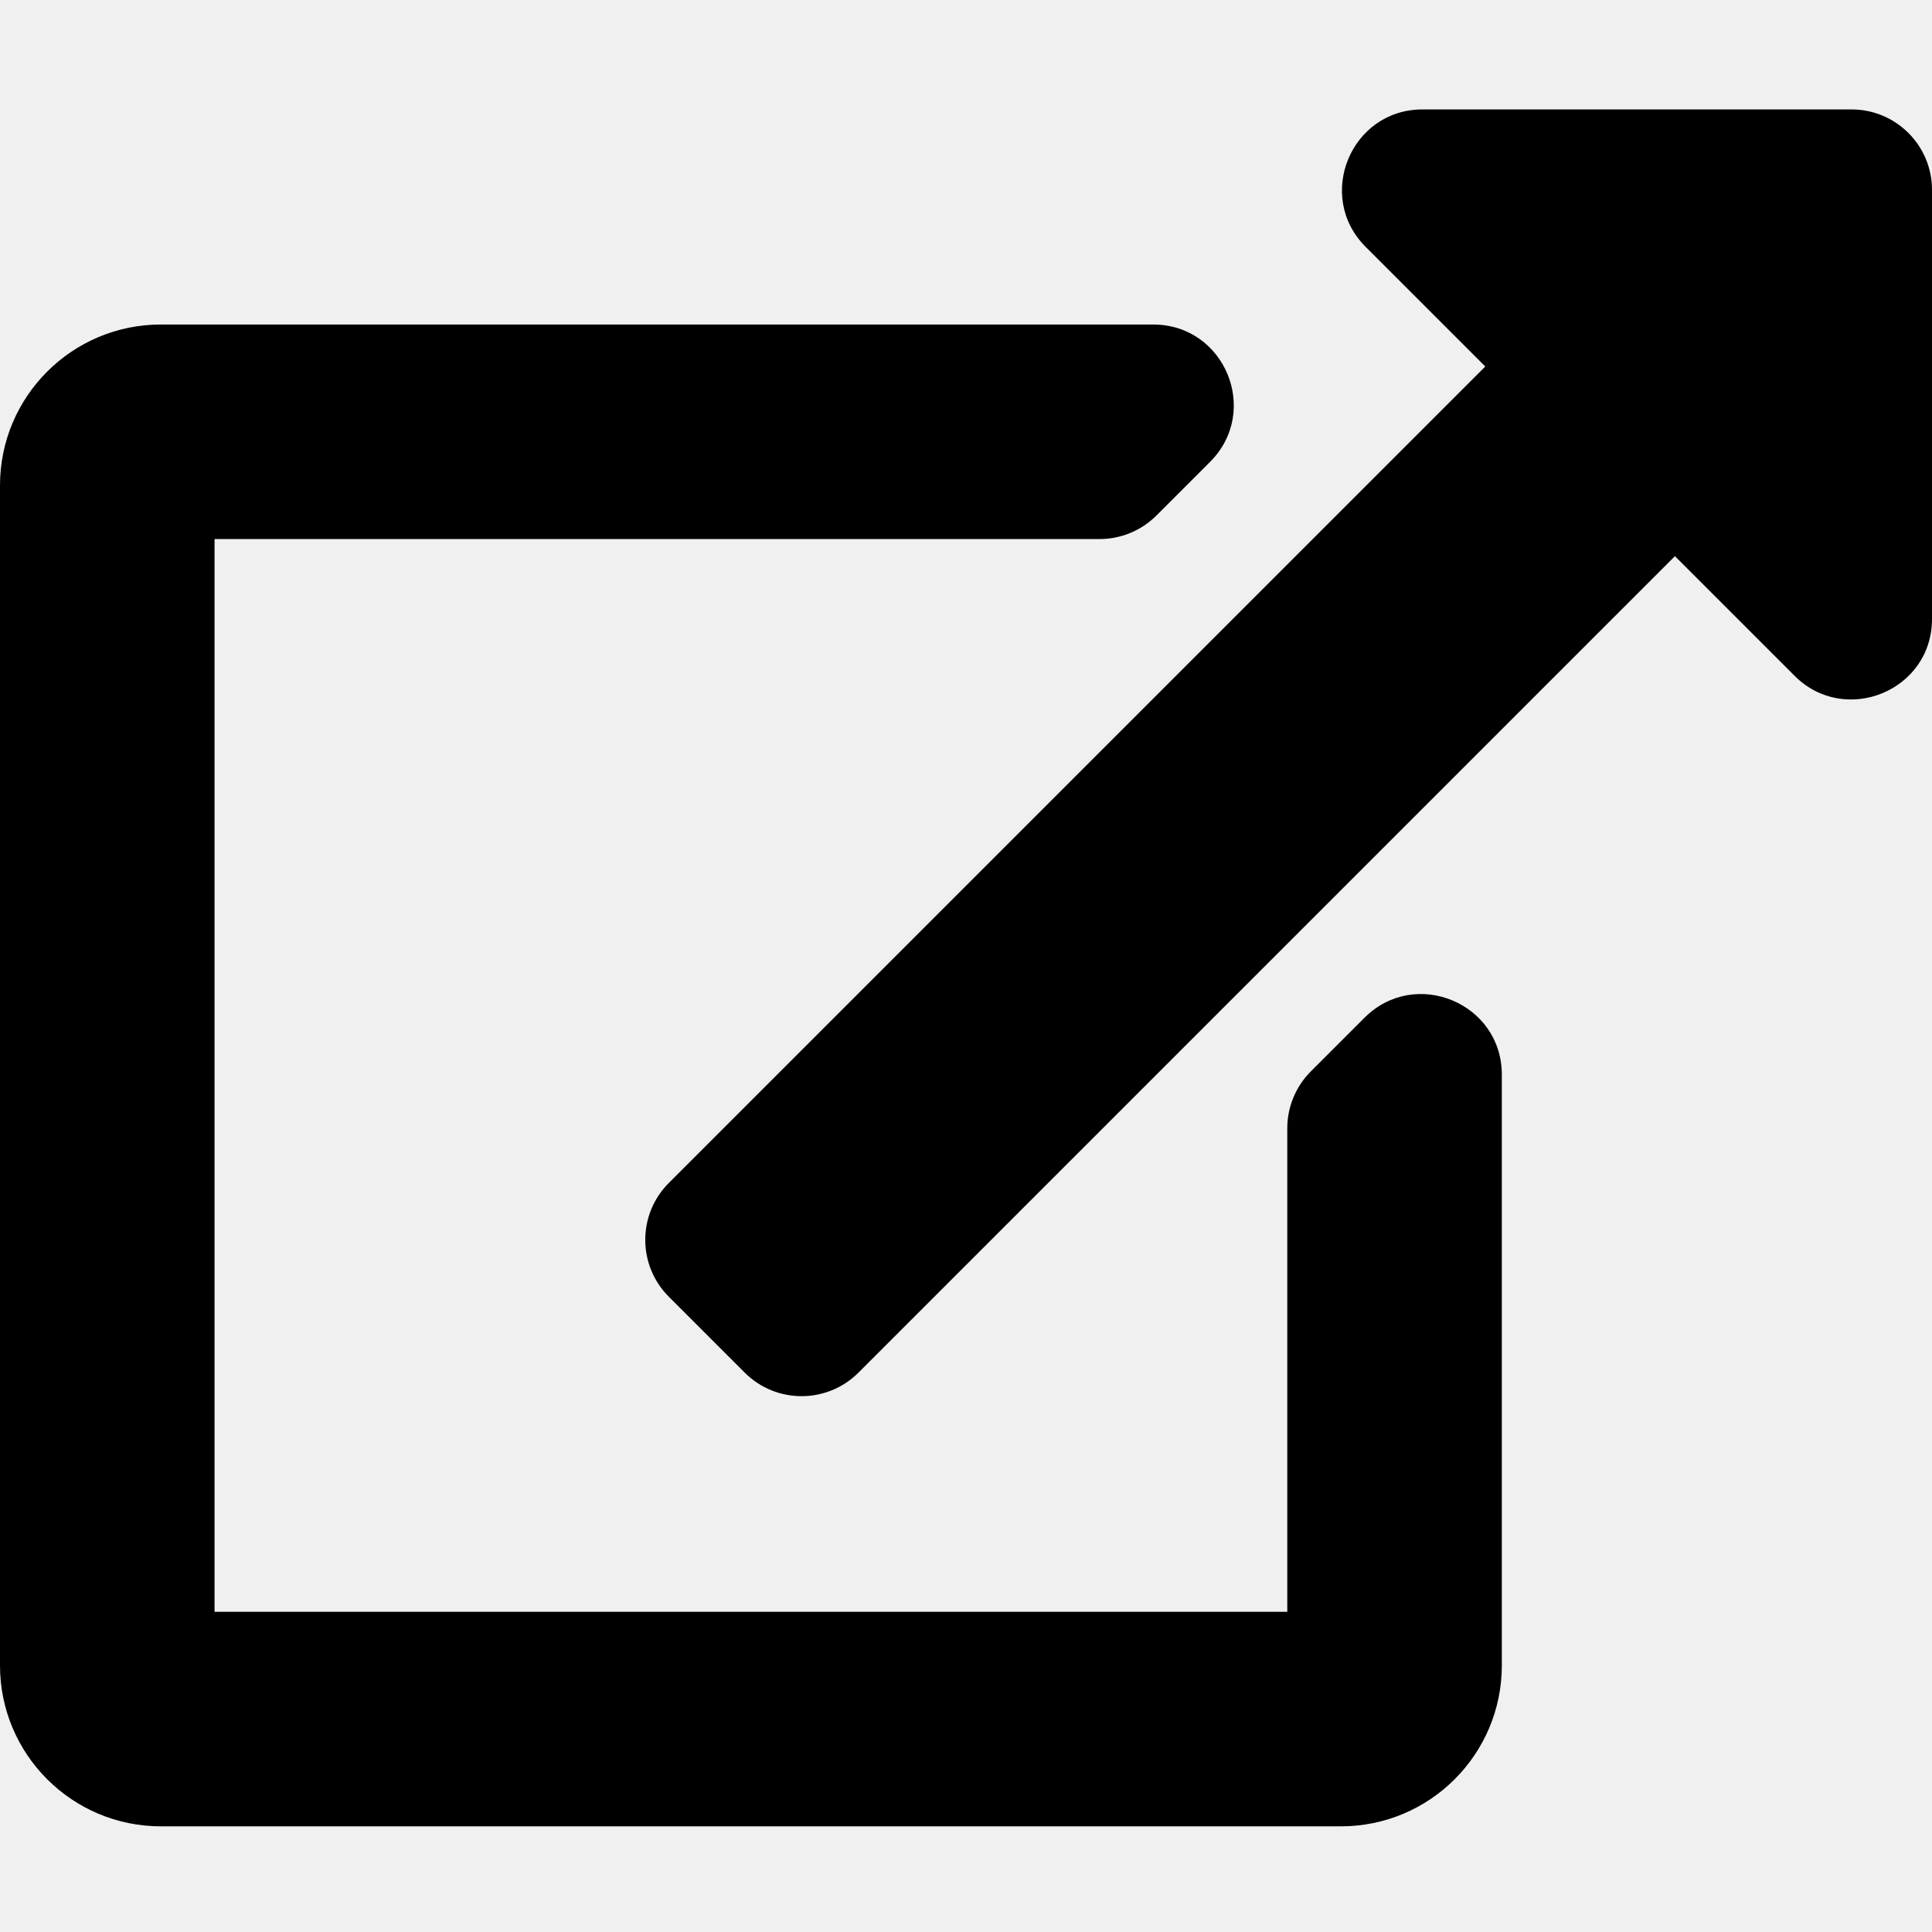
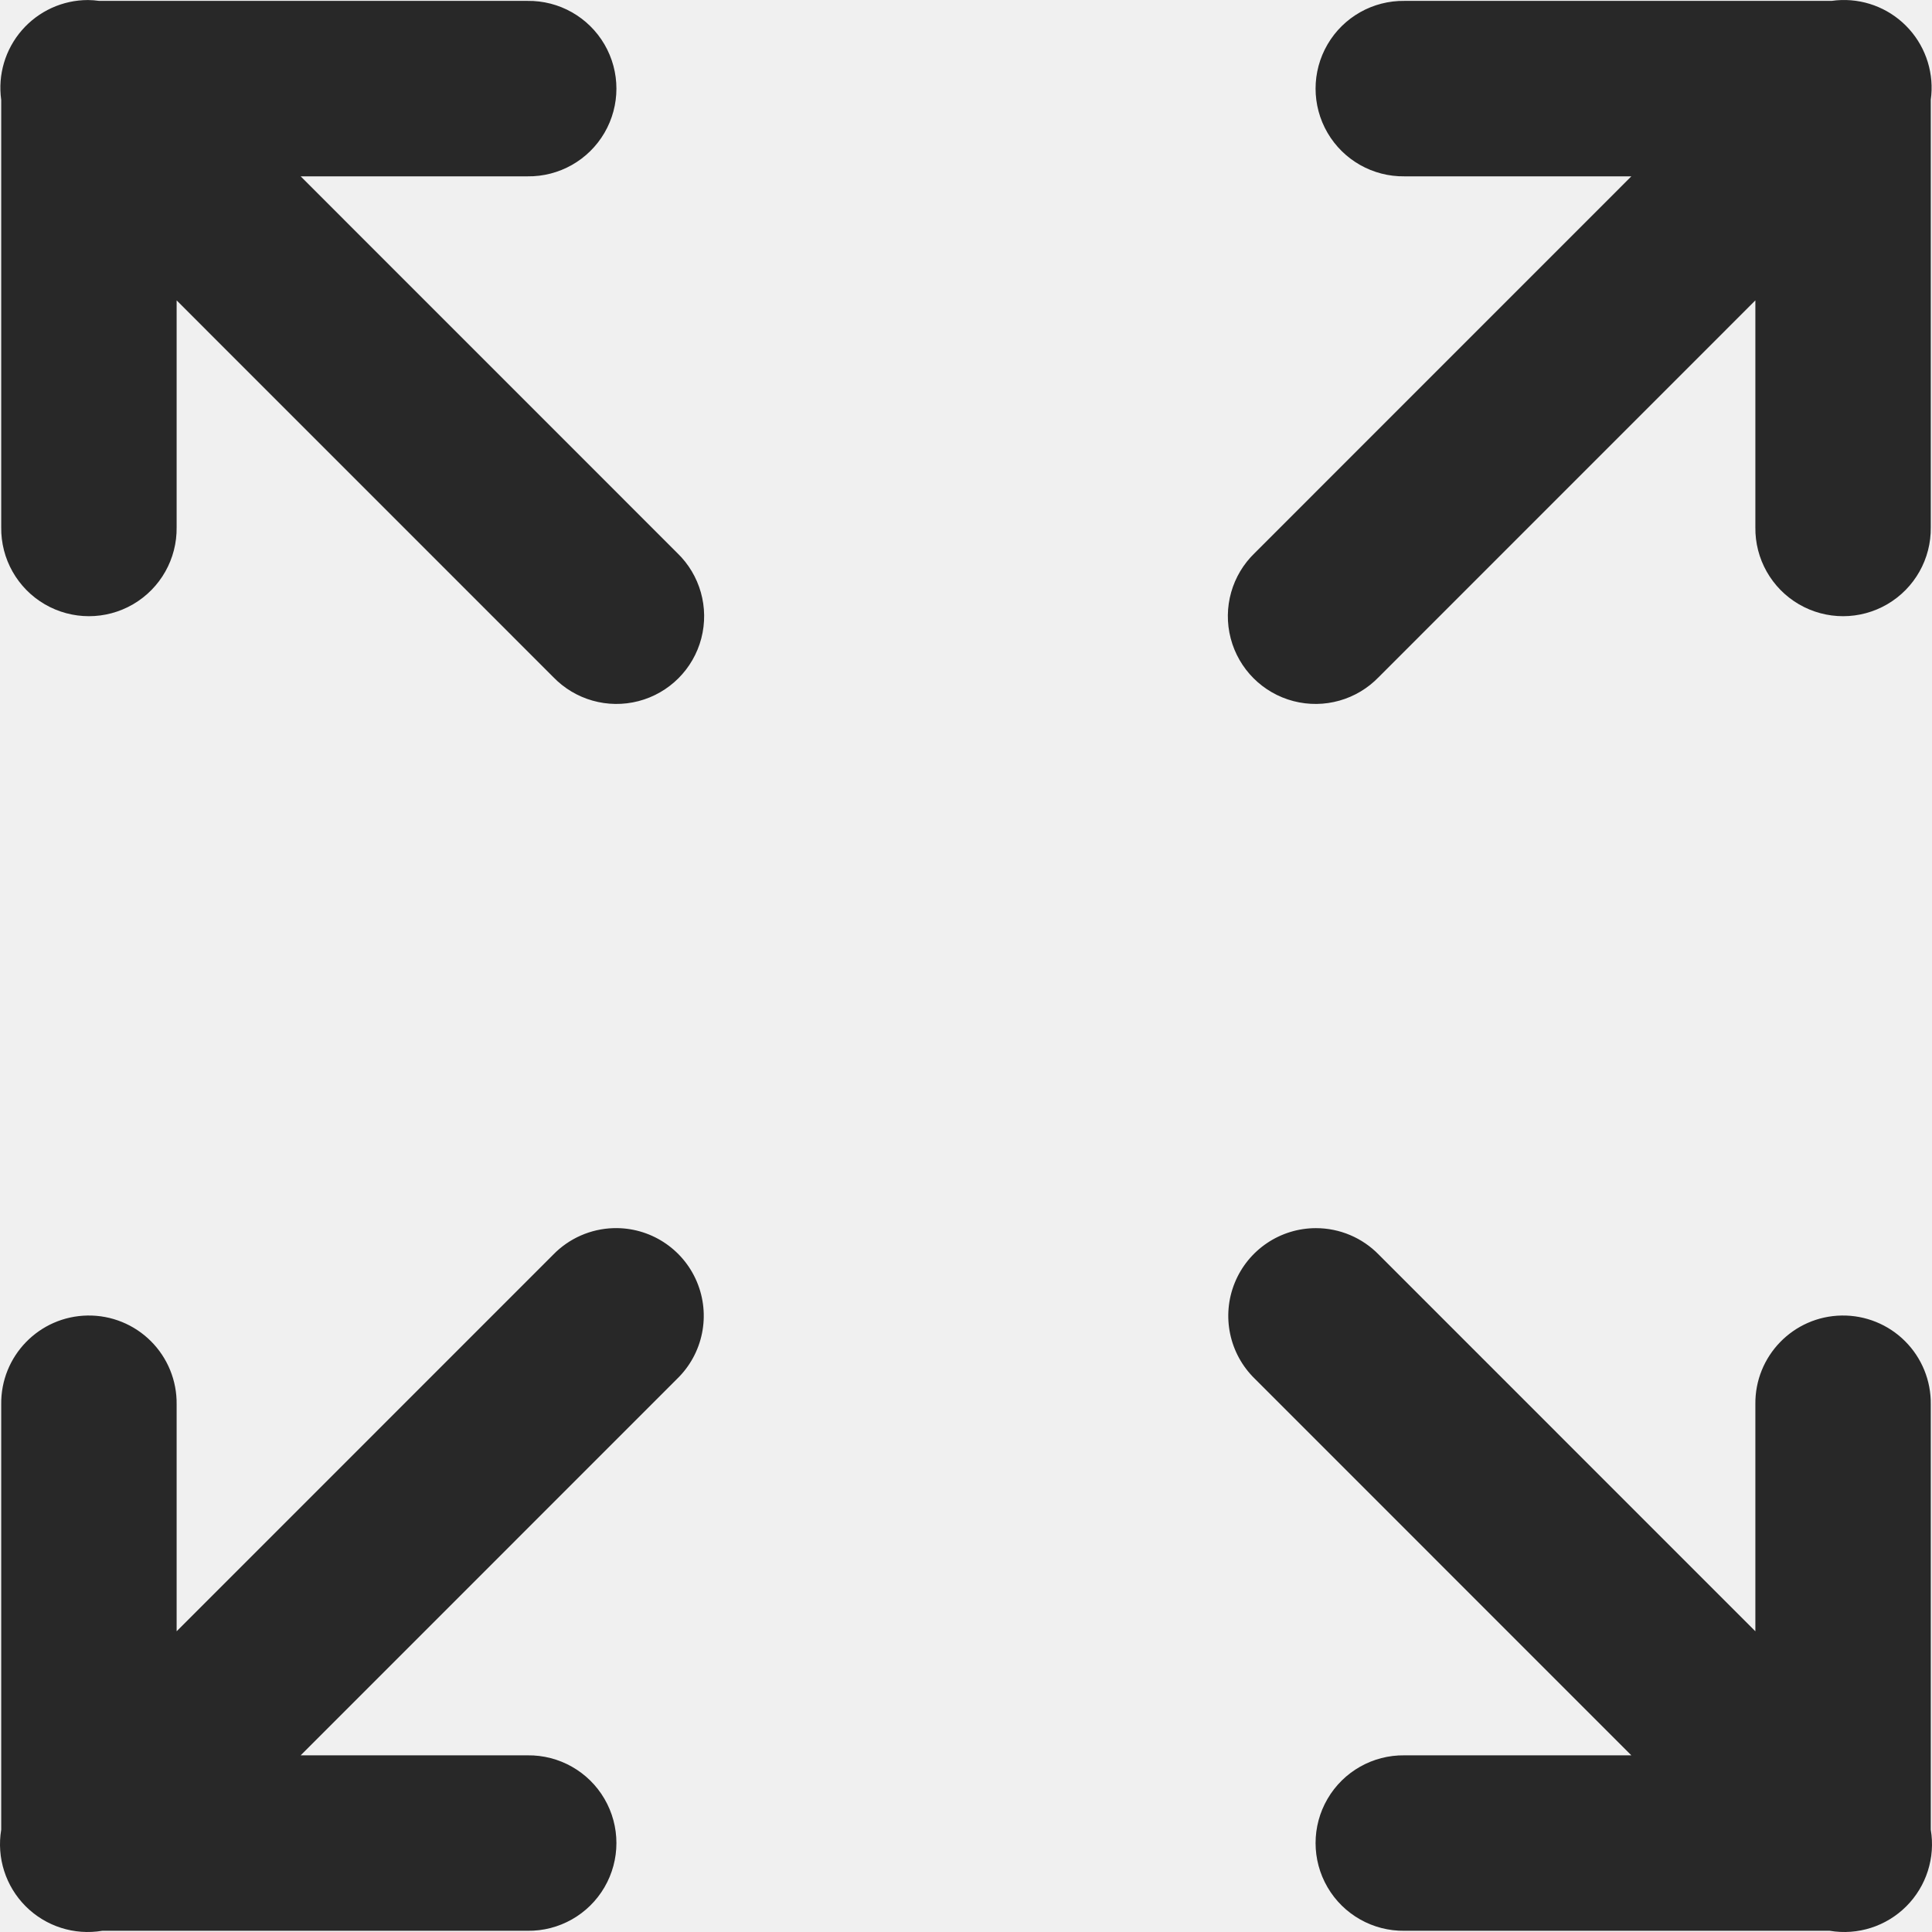
- <svg xmlns="http://www.w3.org/2000/svg" xmlns:xlink="http://www.w3.org/1999/xlink" width="512px" height="512px" viewBox="0 0 512 512" version="1.1">
-   <defs>
-     <path d="M512,50.324 L512,164.036 C512,183.104 488.935,192.45 475.598,179.114 L443.873,147.387 L227.506,363.754 C219.178,372.082 205.677,372.082 197.35,363.754 L177.246,343.65 C168.918,335.323 168.918,321.821 177.246,313.494 L393.615,97.126 L361.893,65.402 C348.502,52.012 357.986,29 376.971,29 L490.676,29 C502.453,29 512,38.547 512,50.324 Z M361.602,269.714 L347.387,283.929 C343.389,287.927 341.143,293.351 341.143,299.006 L341.143,427.143 L56.857,427.143 L56.857,142.857 L291.393,142.857 C297.047,142.857 302.47,140.611 306.469,136.613 L320.683,122.398 C334.115,108.966 324.602,86 305.607,86 L42.643,86 C19.092,86 0,105.092 0,128.643 L0,441.357 C0,464.908 19.092,484 42.643,484 L355.357,484 C378.908,484 398,464.908 398,441.357 L398,284.79 C398,265.795 375.033,256.282 361.602,269.714 Z" id="path-1" />
-   </defs>
+ <svg xmlns="http://www.w3.org/2000/svg" width="512px" height="512px" viewBox="0 0 512 512" version="1.1">
  <g id="expand" stroke="none" stroke-width="1" fill="none" fill-rule="evenodd">
-     <mask id="mask-2" fill="white">
-       <use xlink:href="#path-1" />
-     </mask>
-     <use id="Mask" fill="#000000" xlink:href="#path-1" />
+     <path d="M23.34,0.01 C16.614,0.011 10.218,2.926 5.804,8.003 C1.39,13.079 -0.609,19.818 0.323,26.481 L0.323,139.72 C0.205,148.104 4.609,155.902 11.849,160.129 C19.089,164.355 28.044,164.355 35.284,160.129 C42.524,155.902 46.929,148.104 46.81,139.72 L46.81,79.604 L146.593,179.404 C152.423,185.477 161.08,187.924 169.225,185.8 C177.371,183.676 183.732,177.314 185.855,169.167 C187.979,161.02 185.533,152.362 179.46,146.531 L79.678,46.731 L139.783,46.731 C148.166,46.85 155.963,42.445 160.188,35.204 C164.414,27.962 164.414,19.006 160.188,11.764 C155.963,4.523 148.166,0.118 139.783,0.237 L26.29,0.237 C25.313,0.098 24.327,0.023 23.34,0.01 Z M487.979,0.01 C487.113,0.037 486.249,0.113 485.392,0.237 L372.217,0.237 C363.834,0.118 356.037,4.523 351.812,11.764 C347.586,19.006 347.586,27.962 351.812,35.204 C356.037,42.445 363.834,46.85 372.217,46.731 L432.323,46.731 L332.54,146.531 C326.467,152.362 324.021,161.02 326.145,169.167 C328.268,177.314 334.629,183.676 342.775,185.8 C350.92,187.924 359.577,185.477 365.407,179.404 L465.19,79.604 L465.19,139.72 C465.071,148.104 469.476,155.902 476.716,160.129 C483.956,164.355 492.911,164.355 500.151,160.129 C507.391,155.902 511.795,148.104 511.677,139.72 L511.677,26.435 C512.614,19.661 510.521,12.817 505.955,7.726 C501.39,2.635 494.814,-0.188 487.979,0.01 Z M162.573,325.471 C156.534,325.651 150.803,328.176 146.593,332.509 L46.81,432.309 L46.81,372.193 C46.896,365.909 44.435,359.858 39.988,355.419 C35.541,350.98 29.486,348.53 23.203,348.628 C10.384,348.828 0.148,359.371 0.323,372.193 L0.323,484.888 C-0.926,492.306 1.49,499.871 6.809,505.19 C12.127,510.509 19.691,512.926 27.108,511.677 L139.783,511.677 C148.166,511.795 155.963,507.39 160.188,500.149 C164.414,492.907 164.414,483.951 160.188,476.71 C155.963,469.468 148.166,465.064 139.783,465.182 L79.678,465.182 L179.46,365.382 C186.335,358.699 188.402,348.48 184.665,339.65 C180.929,330.819 172.156,325.189 162.573,325.471 Z M348.746,325.471 C339.288,325.474 330.774,331.208 327.215,339.972 C323.656,348.737 325.762,358.784 332.54,365.382 L432.323,465.182 L372.217,465.182 C363.834,465.064 356.037,469.468 351.812,476.71 C347.586,483.951 347.586,492.907 351.812,500.149 C356.037,507.39 363.834,511.795 372.217,511.677 L484.892,511.677 C492.309,512.926 499.873,510.51 505.191,505.19 C510.51,499.871 512.926,492.306 511.677,484.888 L511.677,372.193 C511.763,365.909 509.302,359.858 504.855,355.419 C500.407,350.98 494.353,348.53 488.07,348.628 C475.251,348.828 465.014,359.371 465.19,372.193 L465.19,432.309 L365.407,332.509 C361.031,328.01 355.022,325.472 348.746,325.471 Z" id="Shape" fill="#282828" />
  </g>
</svg>
